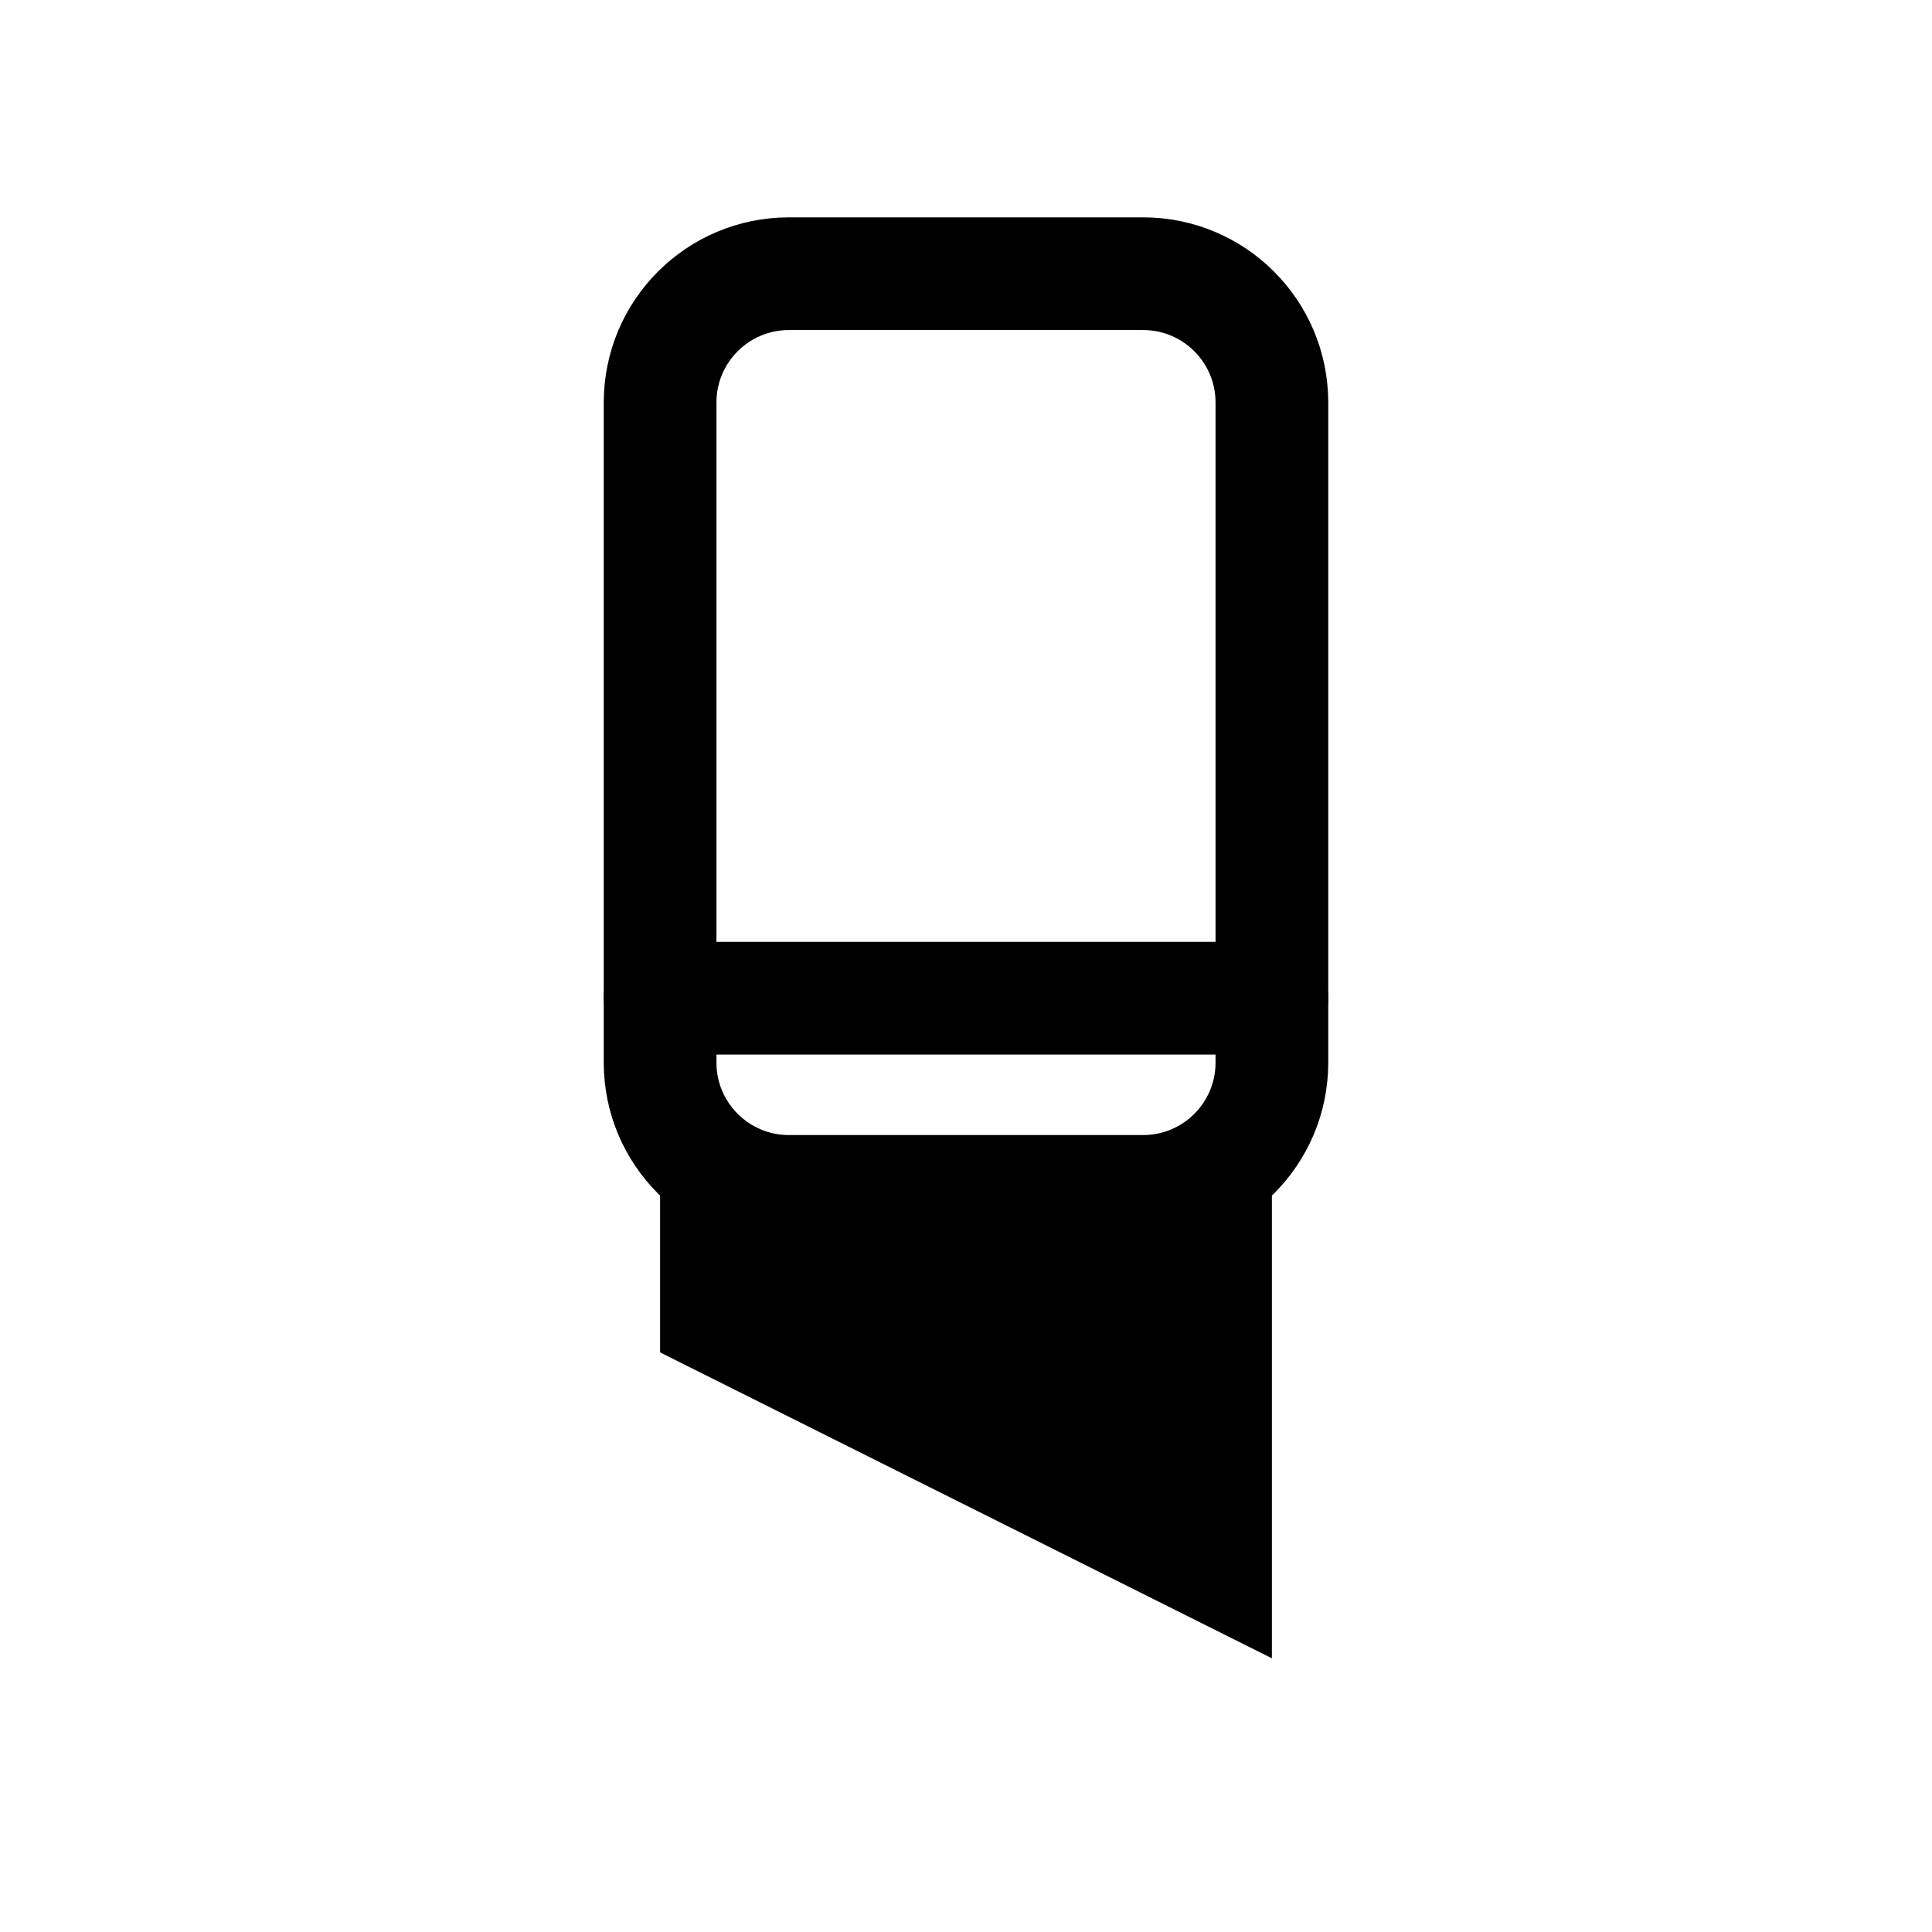
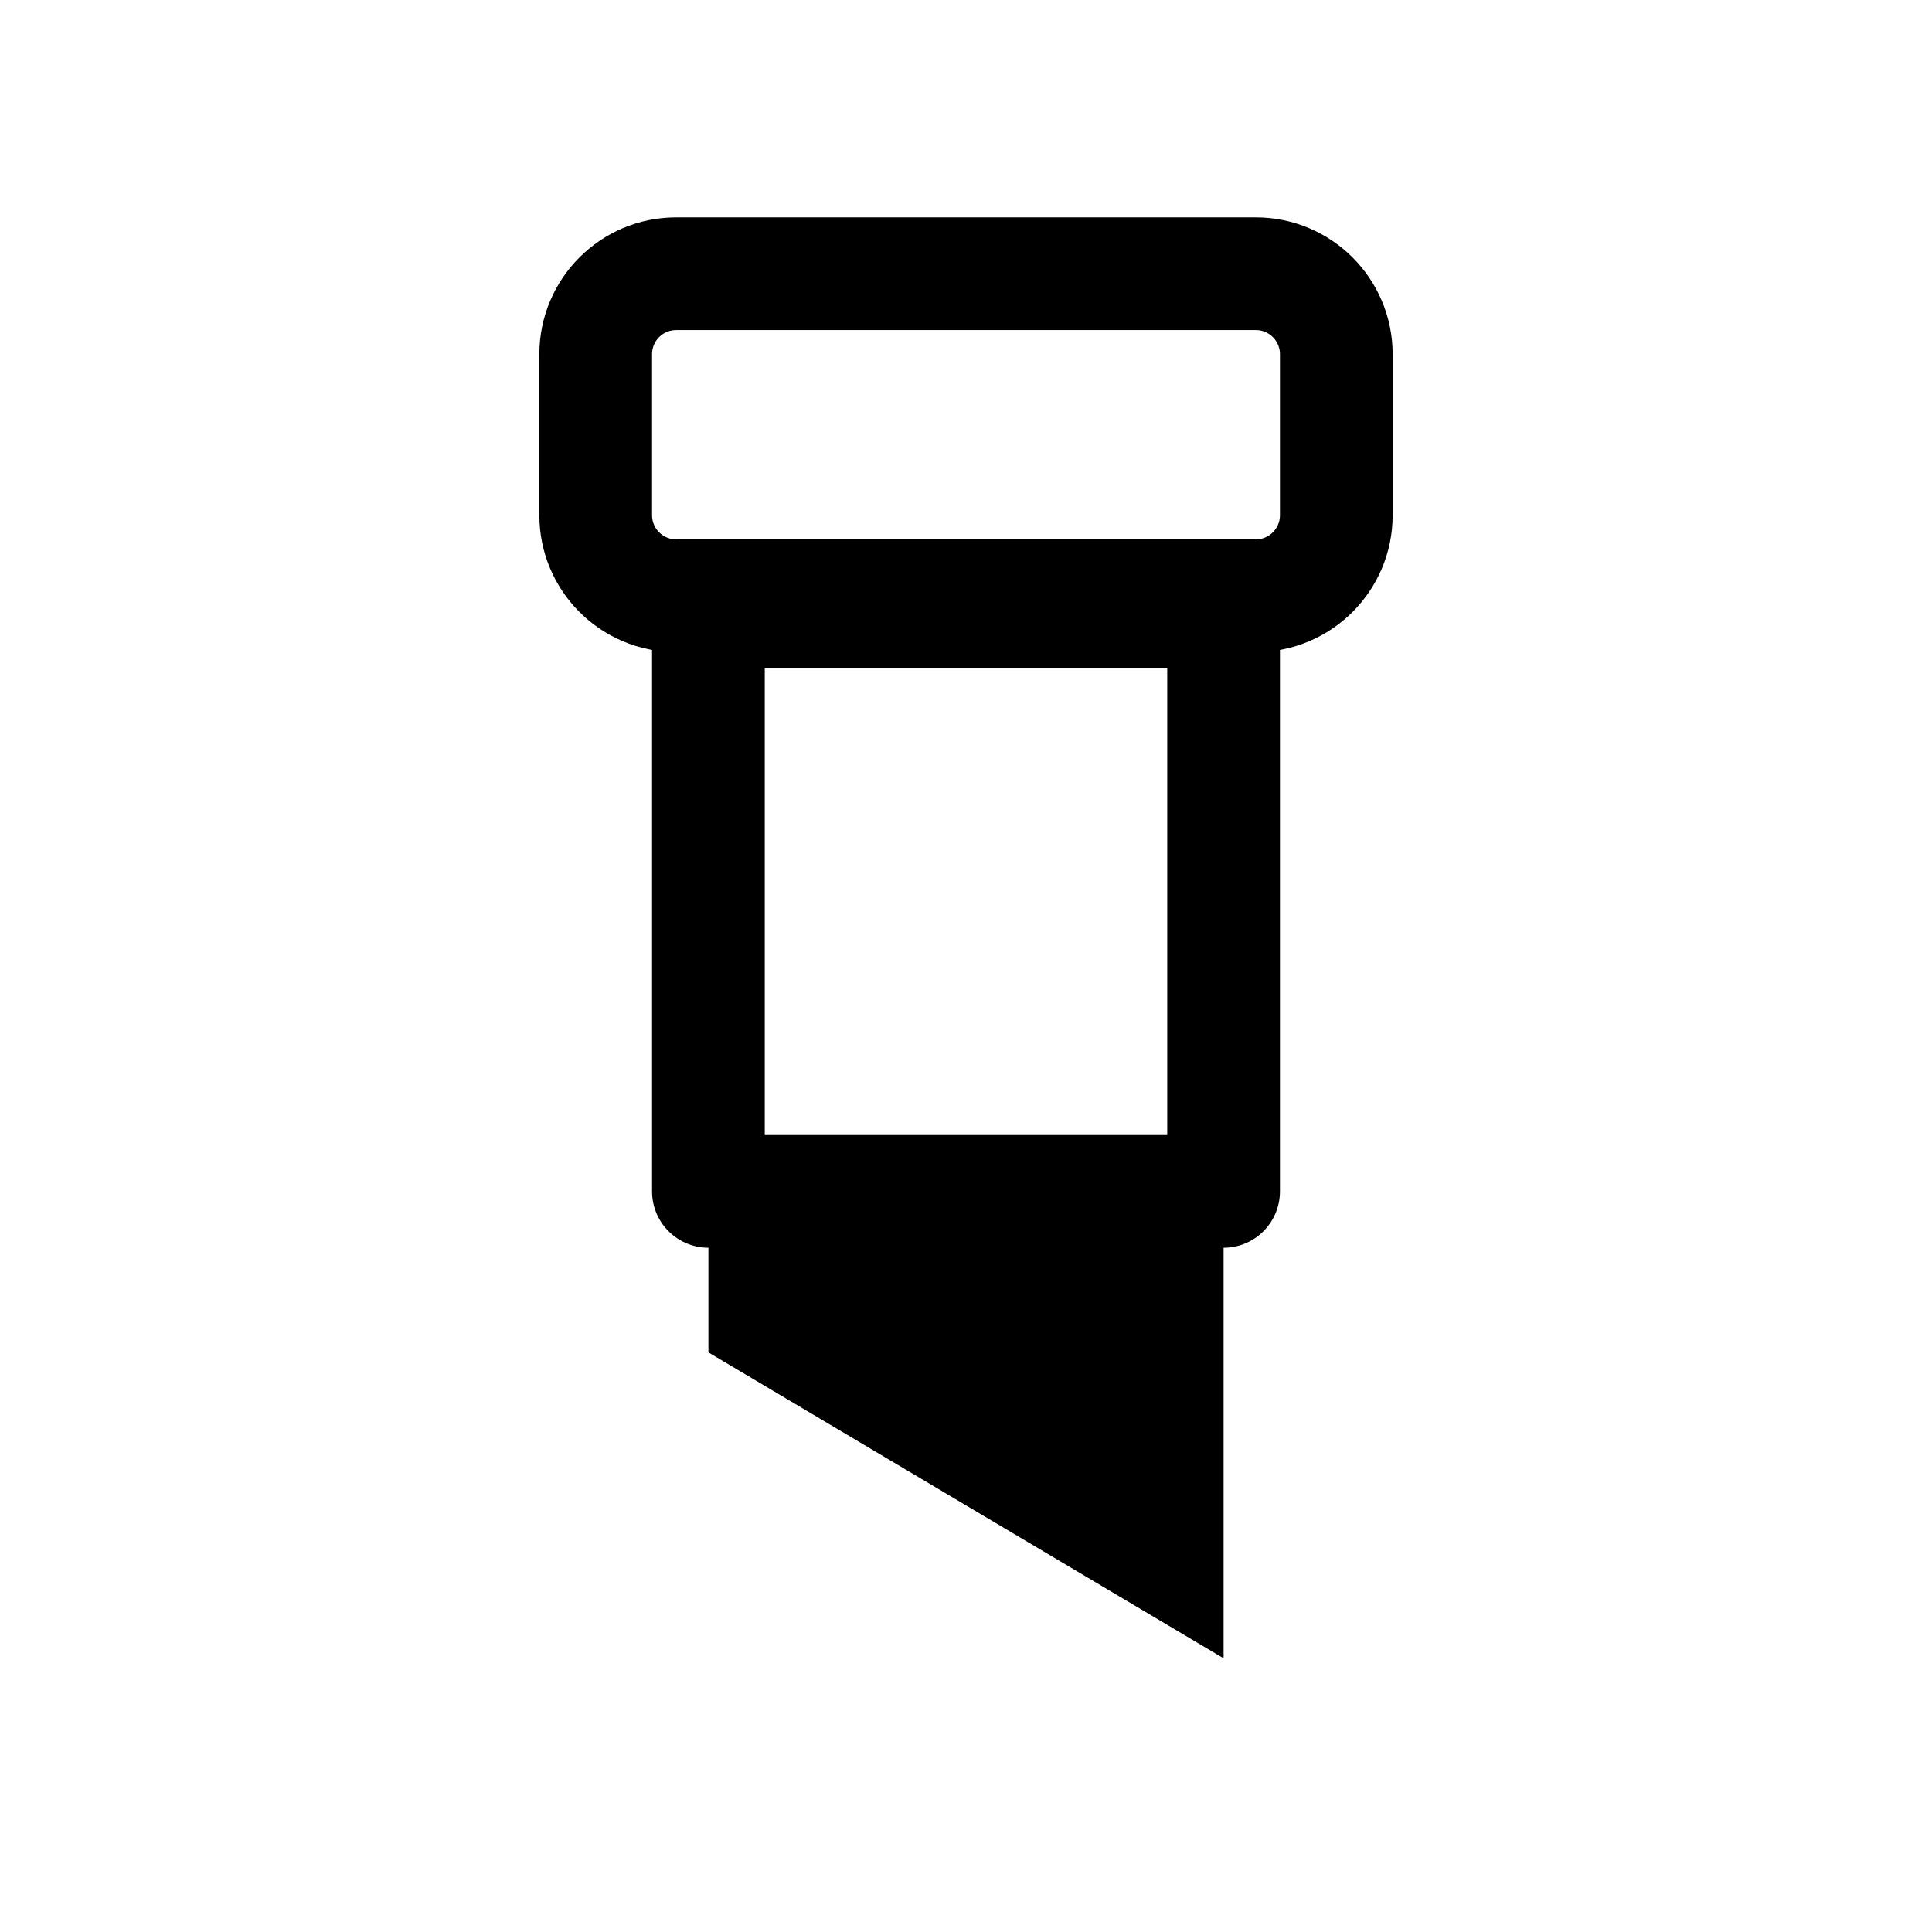
<svg xmlns="http://www.w3.org/2000/svg" viewBox="0 0 24 24" width="24" height="24" fill="none" stroke="currentColor" stroke-width="1.4" stroke-linecap="round" stroke-linejoin="round">
-   <path d="M9.8,3.4L14.2,3.4A1.6,1.6 0 0,1 15.8,5L15.8,13.2A1.6,1.6 0 0,1 14.2,14.8L9.8,14.8A1.6,1.6 0 0,1 8.2,13.2L8.2,5A1.6,1.6 0 0,1 9.8,3.4Z" />
-   <path d="M8.2,12.4L15.8,12.4" />
-   <path d="M8.2,14.8L15.8,14.8L15.8,20.6L8.2,16.8Z" fill="currentColor" stroke="none" />
+   <path d="M8.4,3.4L15.6,3.4A1,1 0 0,1 16.6,4.4L16.6,6.4A1,1 0 0,1 15.6,7.4L8.4,7.4A1,1 0 0,1 7.4,6.4L7.4,4.4A1,1 0 0,1 8.4,3.4Z" />
+   <path d="M8.8,7.6L15.2,7.6L15.2,14.8L8.8,14.8Z" />
+   <path d="M8.8,14.8L15.2,14.8L15.2,20.6L8.8,16.8Z" fill="currentColor" stroke="none" />
</svg>
